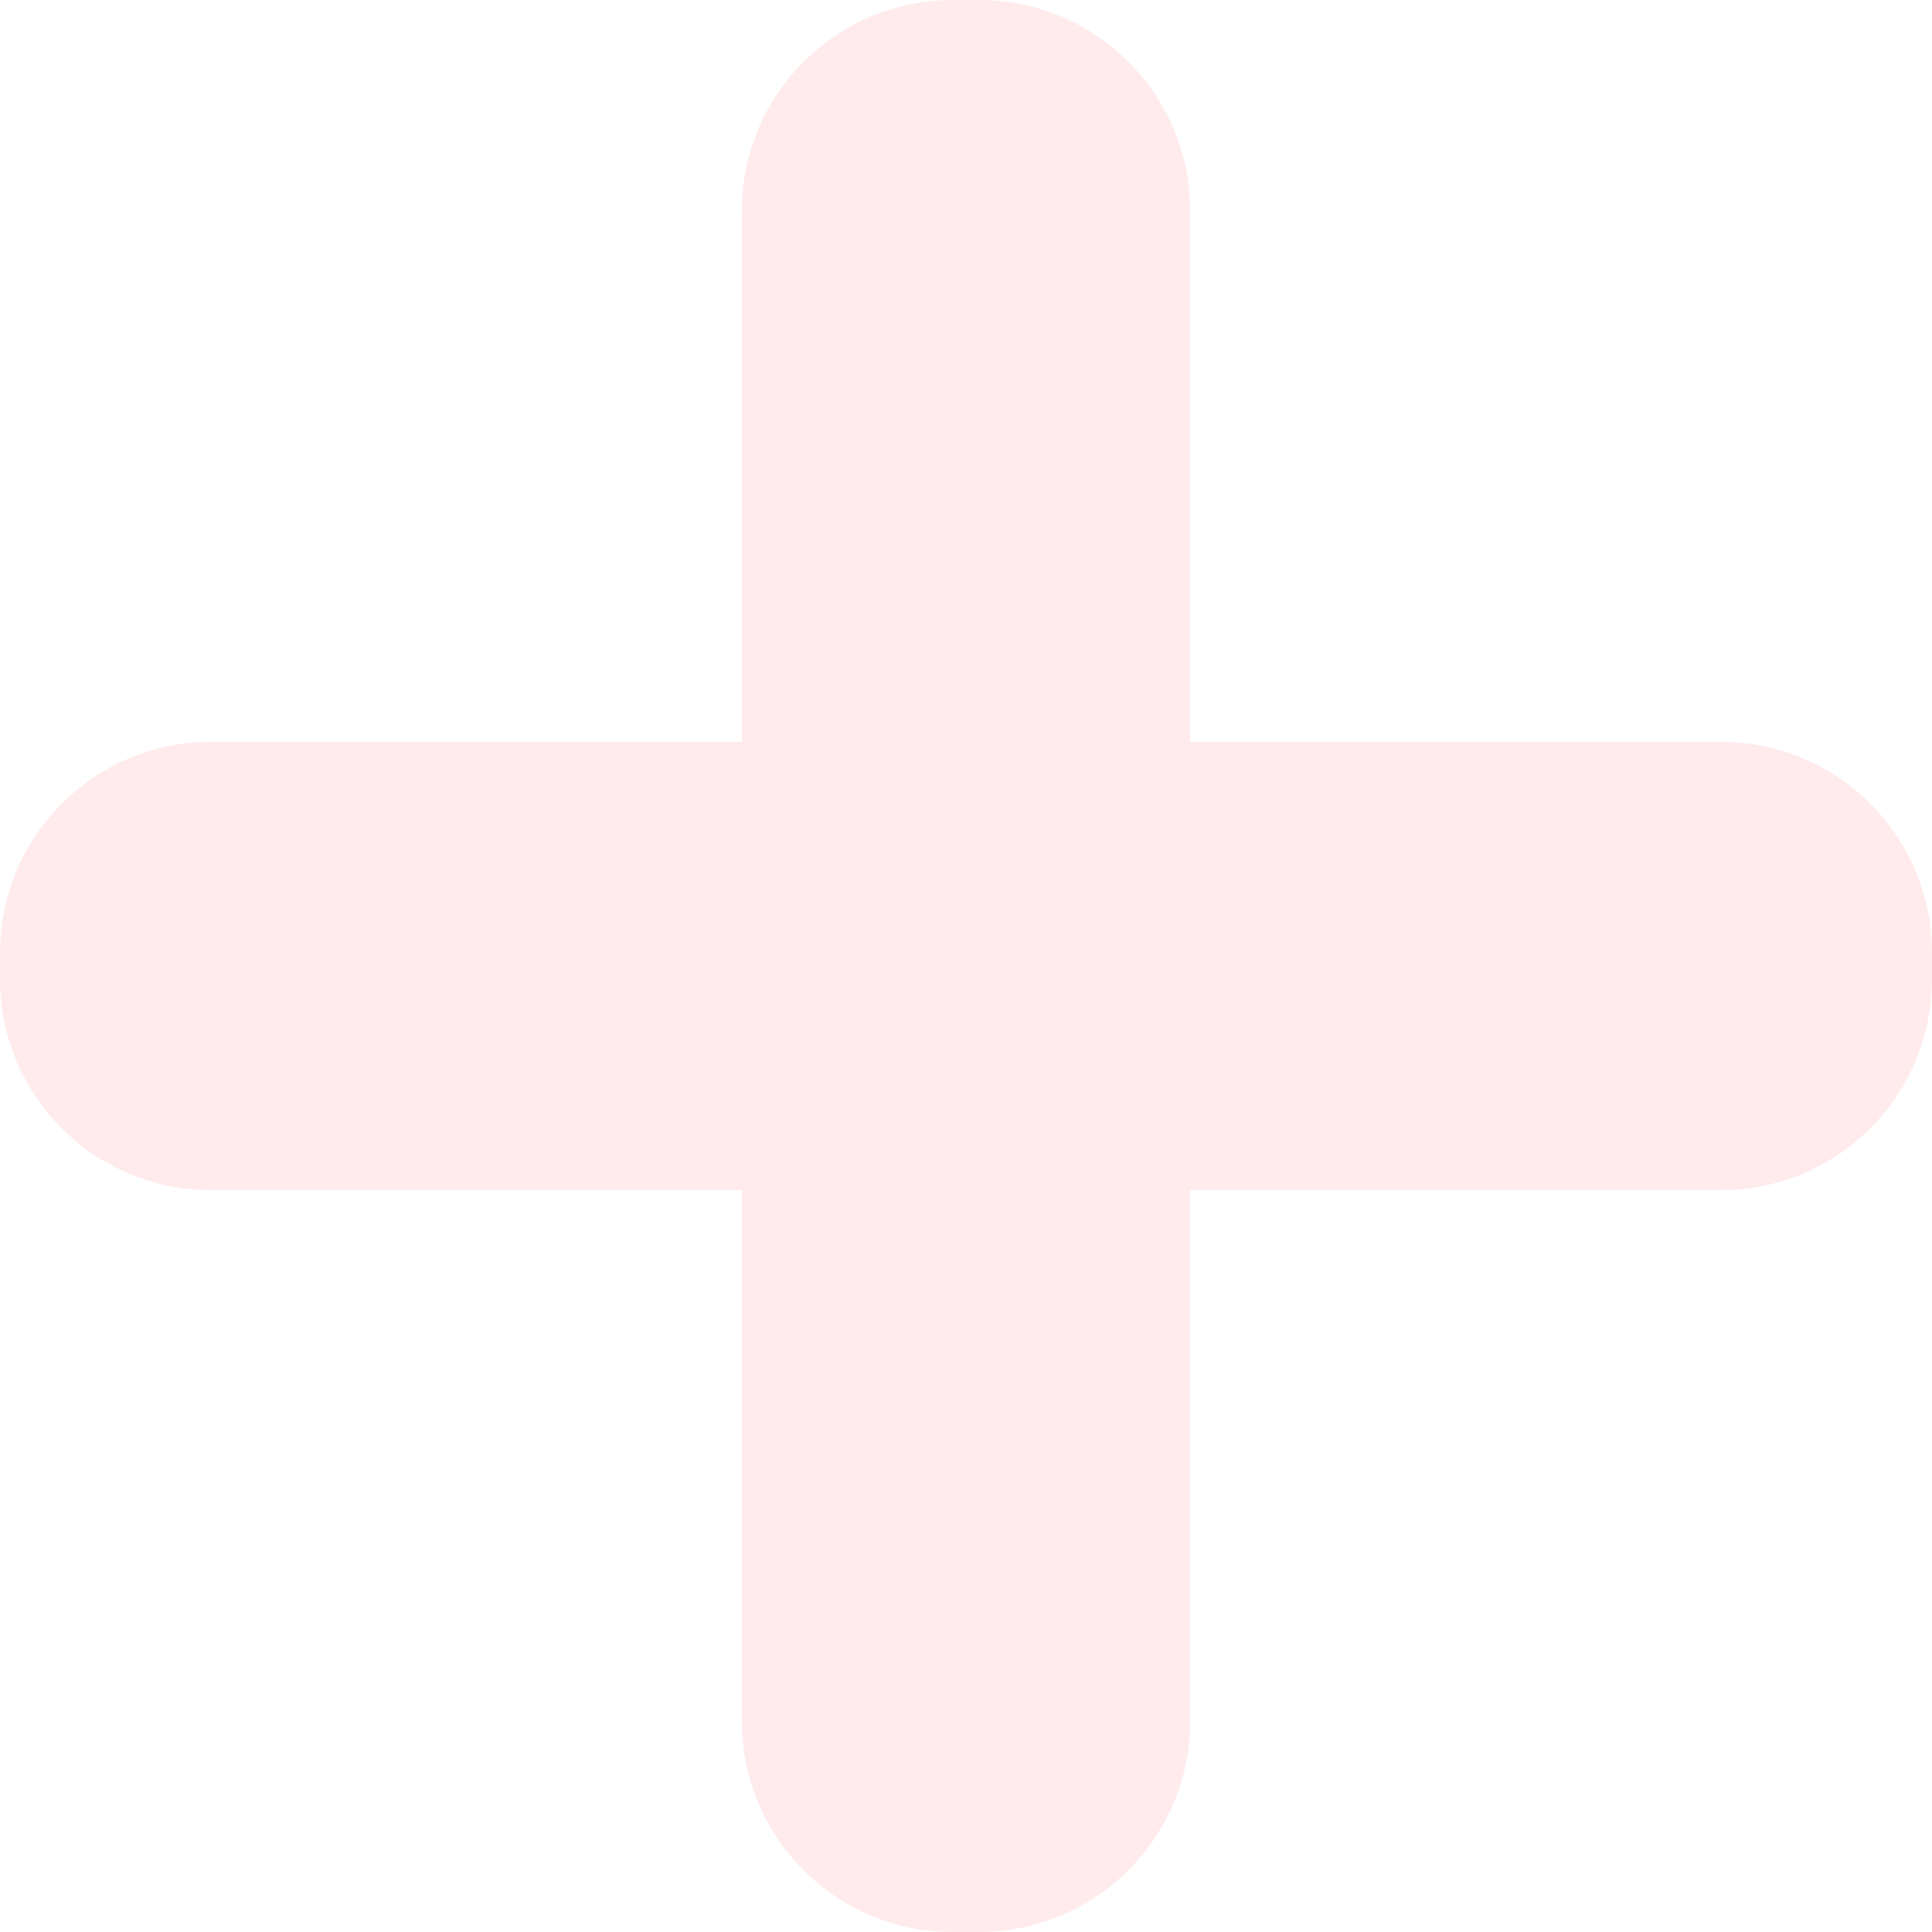
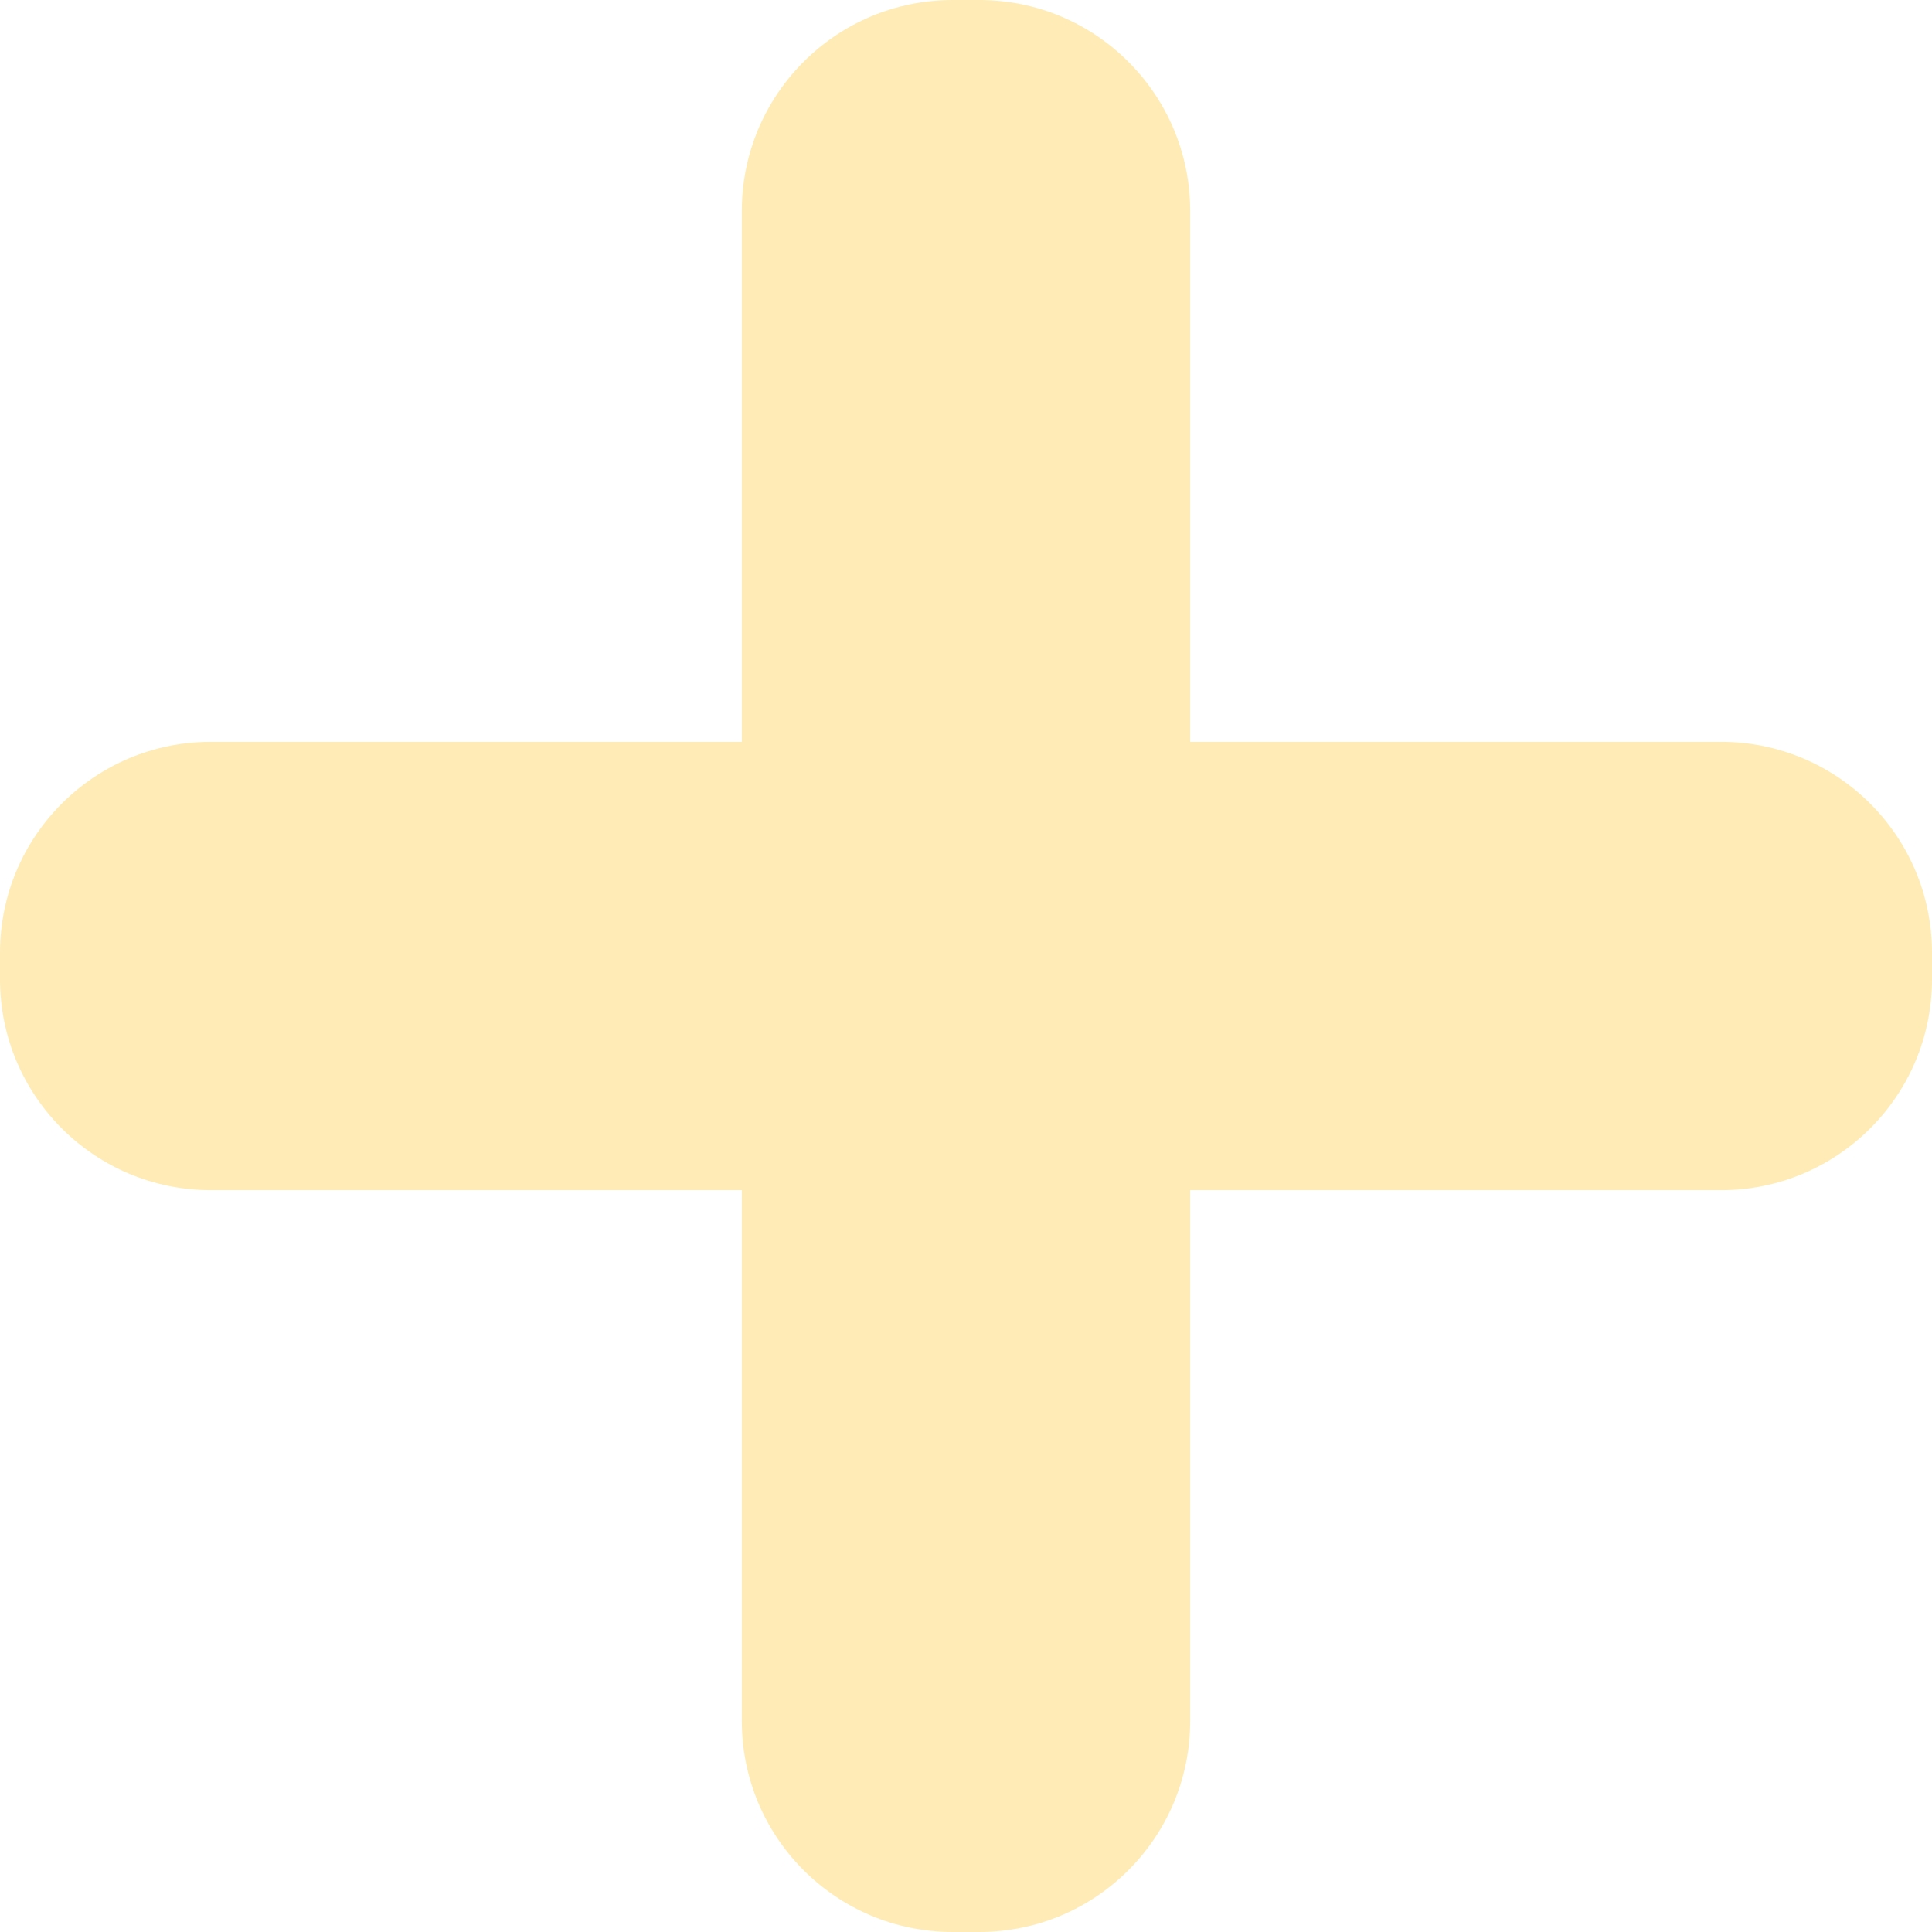
<svg xmlns="http://www.w3.org/2000/svg" viewBox="0 0 24.82 24.82">
  <defs>
-     <style>.cls-1{fill:#ffebeb;}</style>
+     <style>
+             .cls-1 {
+                 fill:#ffebb5;
+             }
+         </style>
  </defs>
  <g id="레이어_2" data-name="레이어 2">
    <g id="레이어_1-2" data-name="레이어 1">
      <rect class="cls-1" x="9.53" width="5.76" height="24.82" rx="2.71" />
      <rect class="cls-1" x="9.53" width="5.76" height="24.82" rx="2.71" transform="translate(24.82 0) rotate(90)" />
    </g>
  </g>
</svg>
